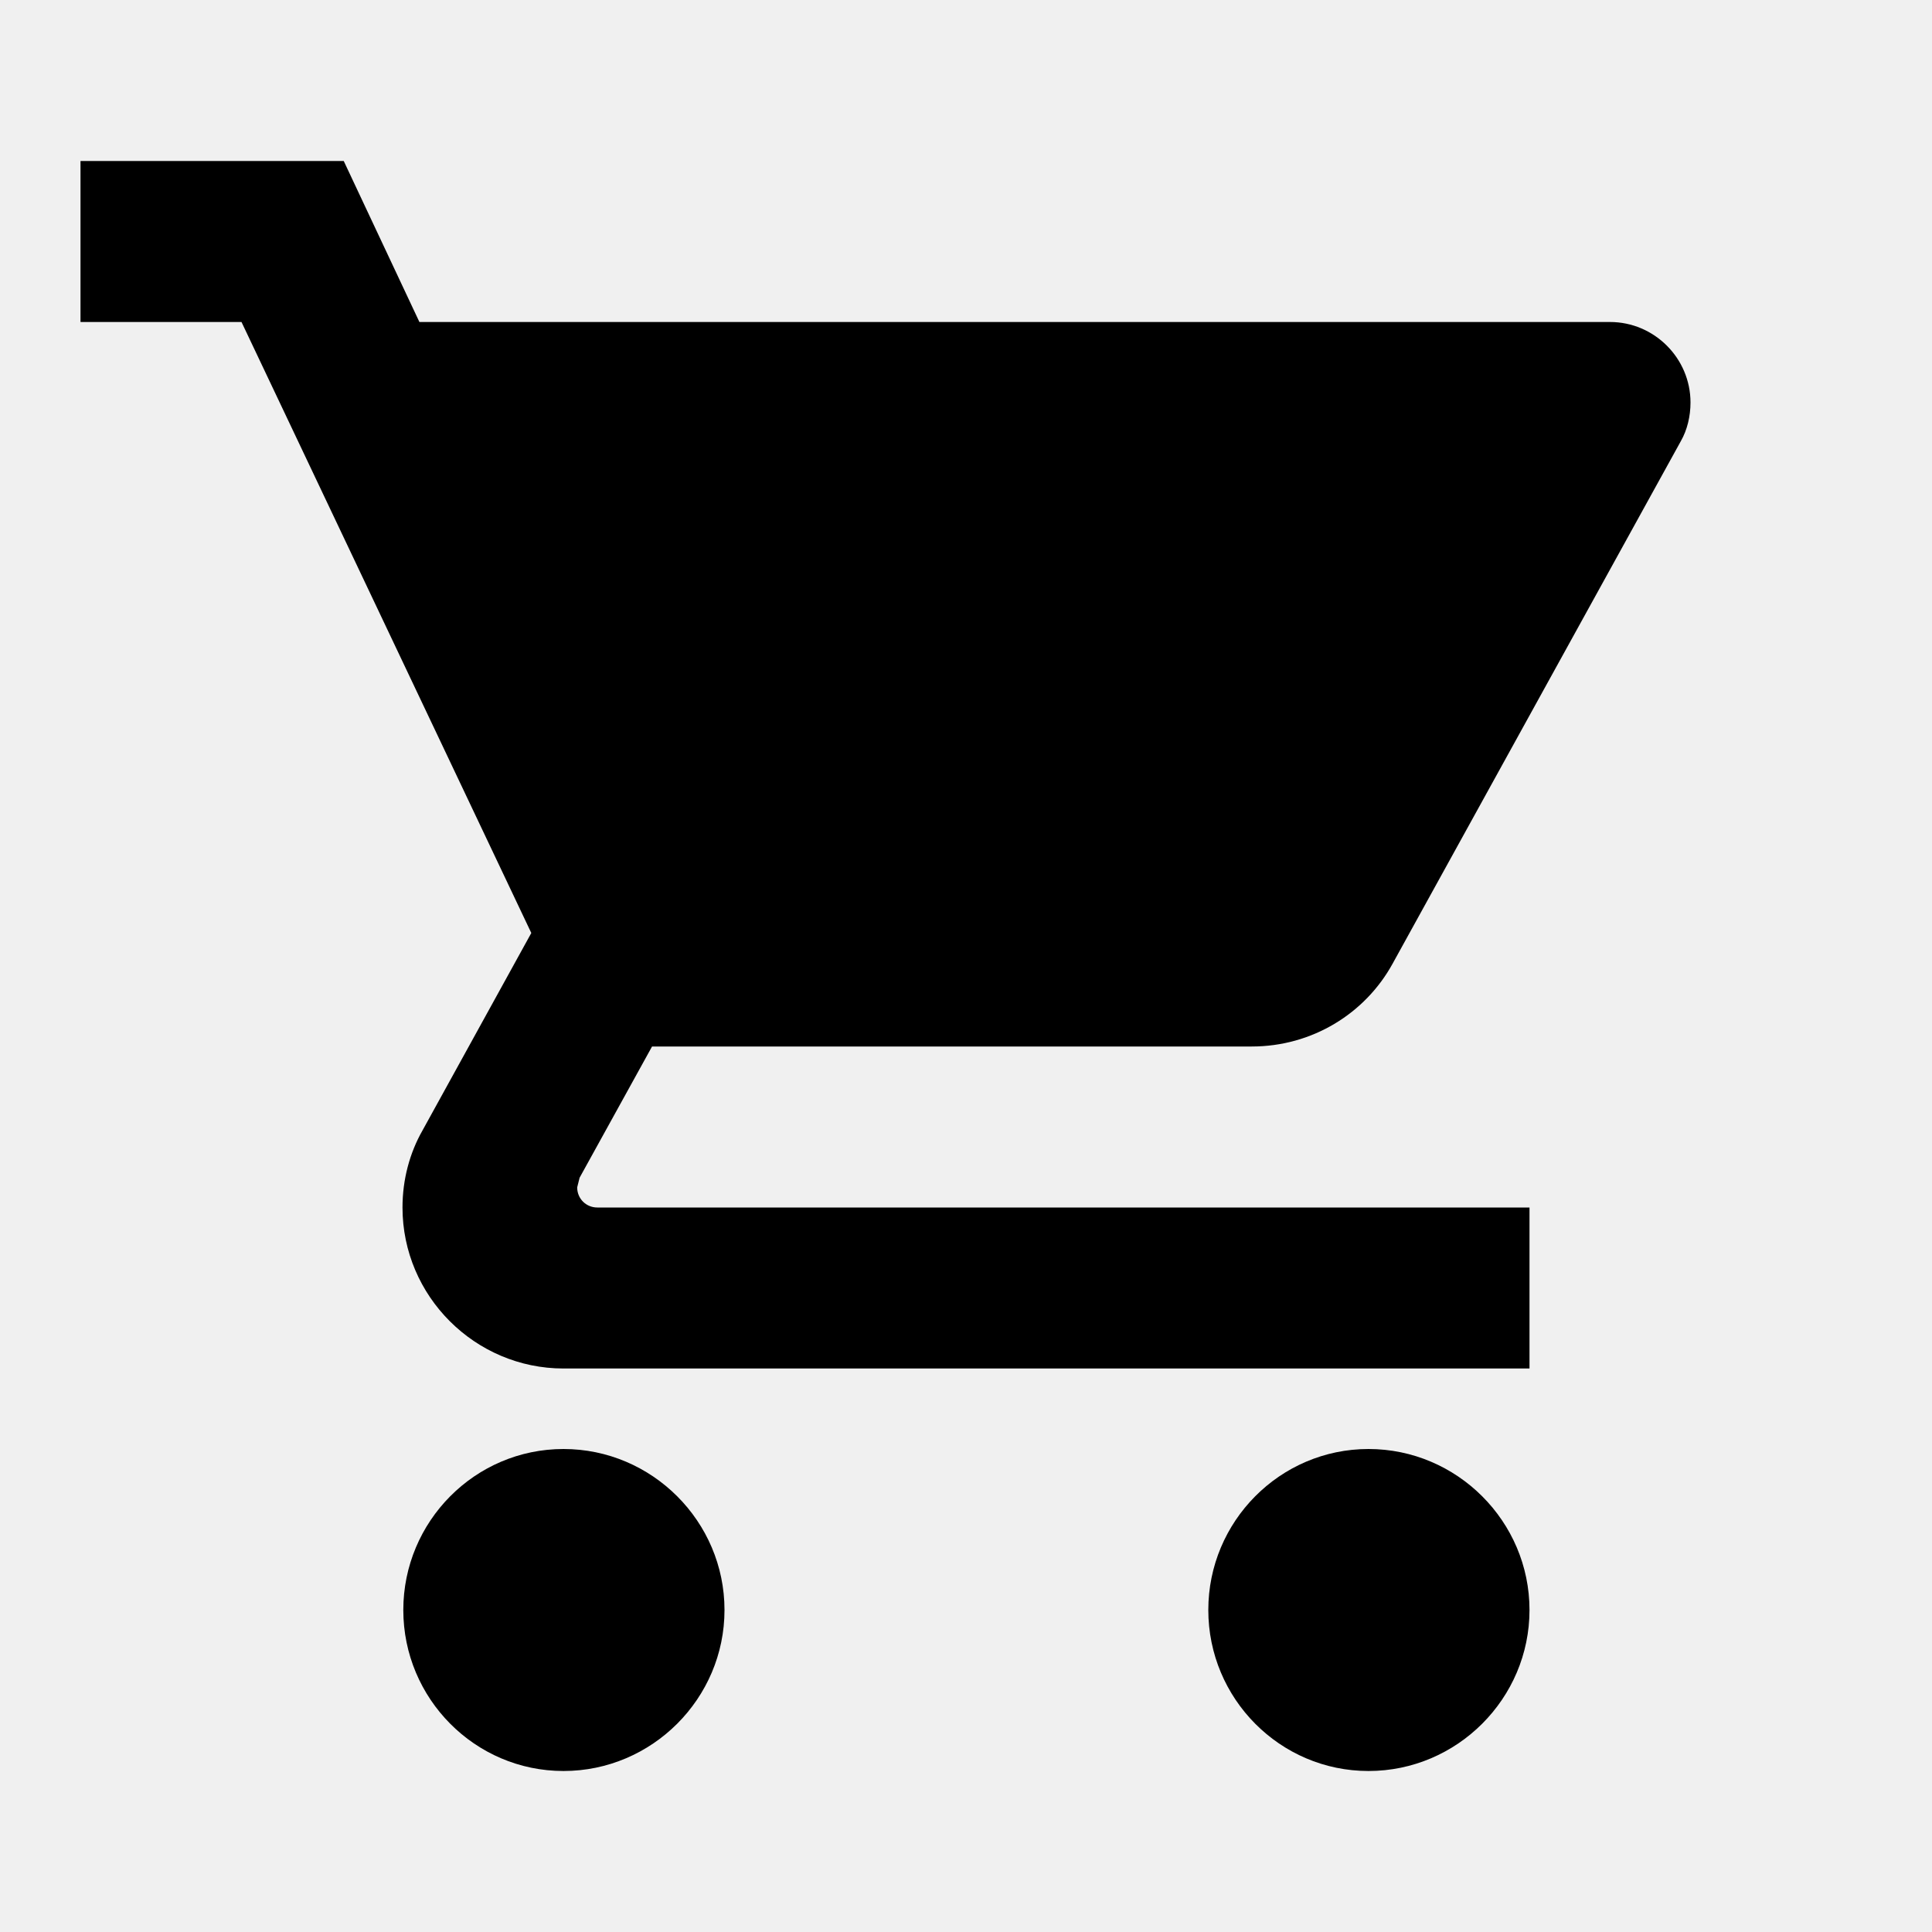
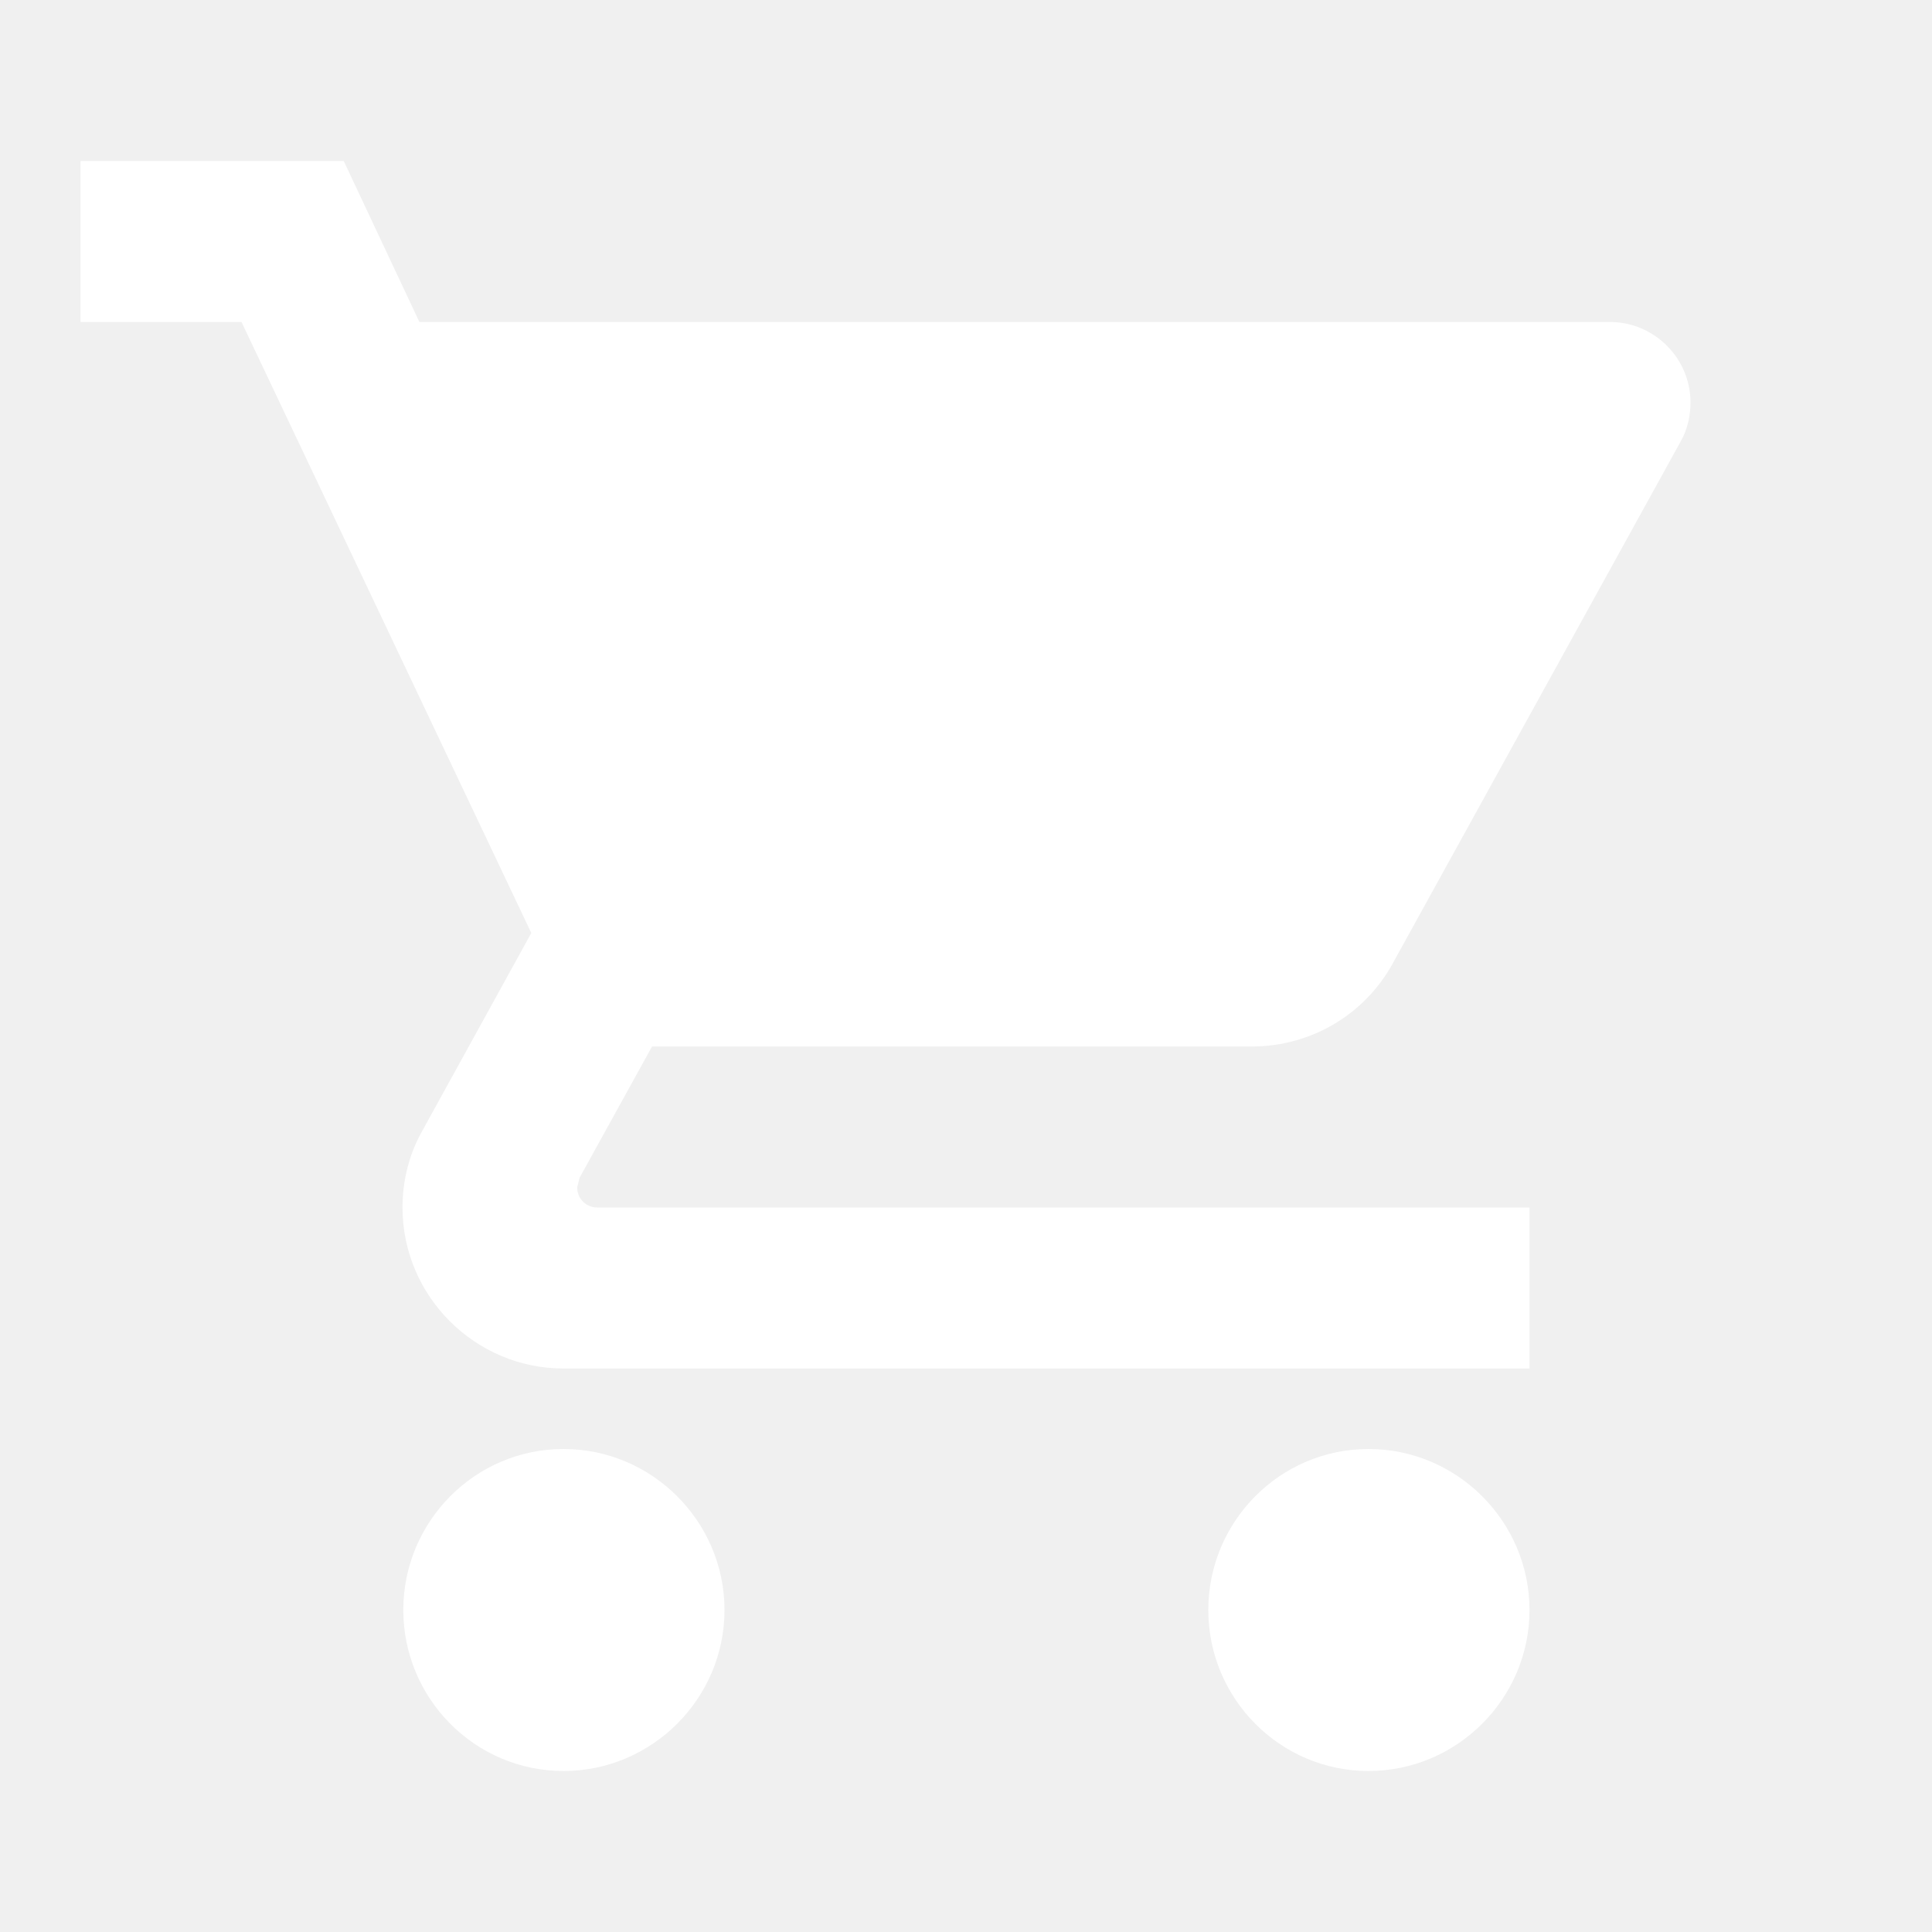
<svg xmlns="http://www.w3.org/2000/svg" width="24" height="24" viewBox="0 0 24 24">
-   <path d="M7 18c-1.1 0-1.99.9-1.99 2S5.9 22 7 22s2-.9 2-2-.9-2-2-2zM1 2v2h2l3.6 7.59-1.35 2.45c-.16.28-.25.61-.25.96 0 1.1.9 2 2 2h12v-2H7.42c-.14 0-.25-.11-.25-.25l.03-.12.9-1.63h7.45c.75 0 1.41-.41 1.75-1.03l3.58-6.49c.08-.14.12-.31.12-.48 0-.55-.45-1-1-1H5.21l-.94-2H1zm16 16c-1.1 0-1.99.9-1.99 2s.89 2 1.99 2 2-.9 2-2-.9-2-2-2z" />
+   <path fill="white" d="M7 18c-1.1 0-1.99.9-1.99 2S5.9 22 7 22s2-.9 2-2-.9-2-2-2zM1 2v2h2l3.6 7.59-1.35 2.45c-.16.28-.25.61-.25.96 0 1.1.9 2 2 2h12v-2H7.42c-.14 0-.25-.11-.25-.25l.03-.12.9-1.63h7.45c.75 0 1.41-.41 1.75-1.03l3.58-6.49c.08-.14.12-.31.12-.48 0-.55-.45-1-1-1H5.21l-.94-2H1zm16 16c-1.1 0-1.99.9-1.99 2s.89 2 1.99 2 2-.9 2-2-.9-2-2-2z" />
  <path d="M0 0h24v24H0z" fill="none" />
</svg>
